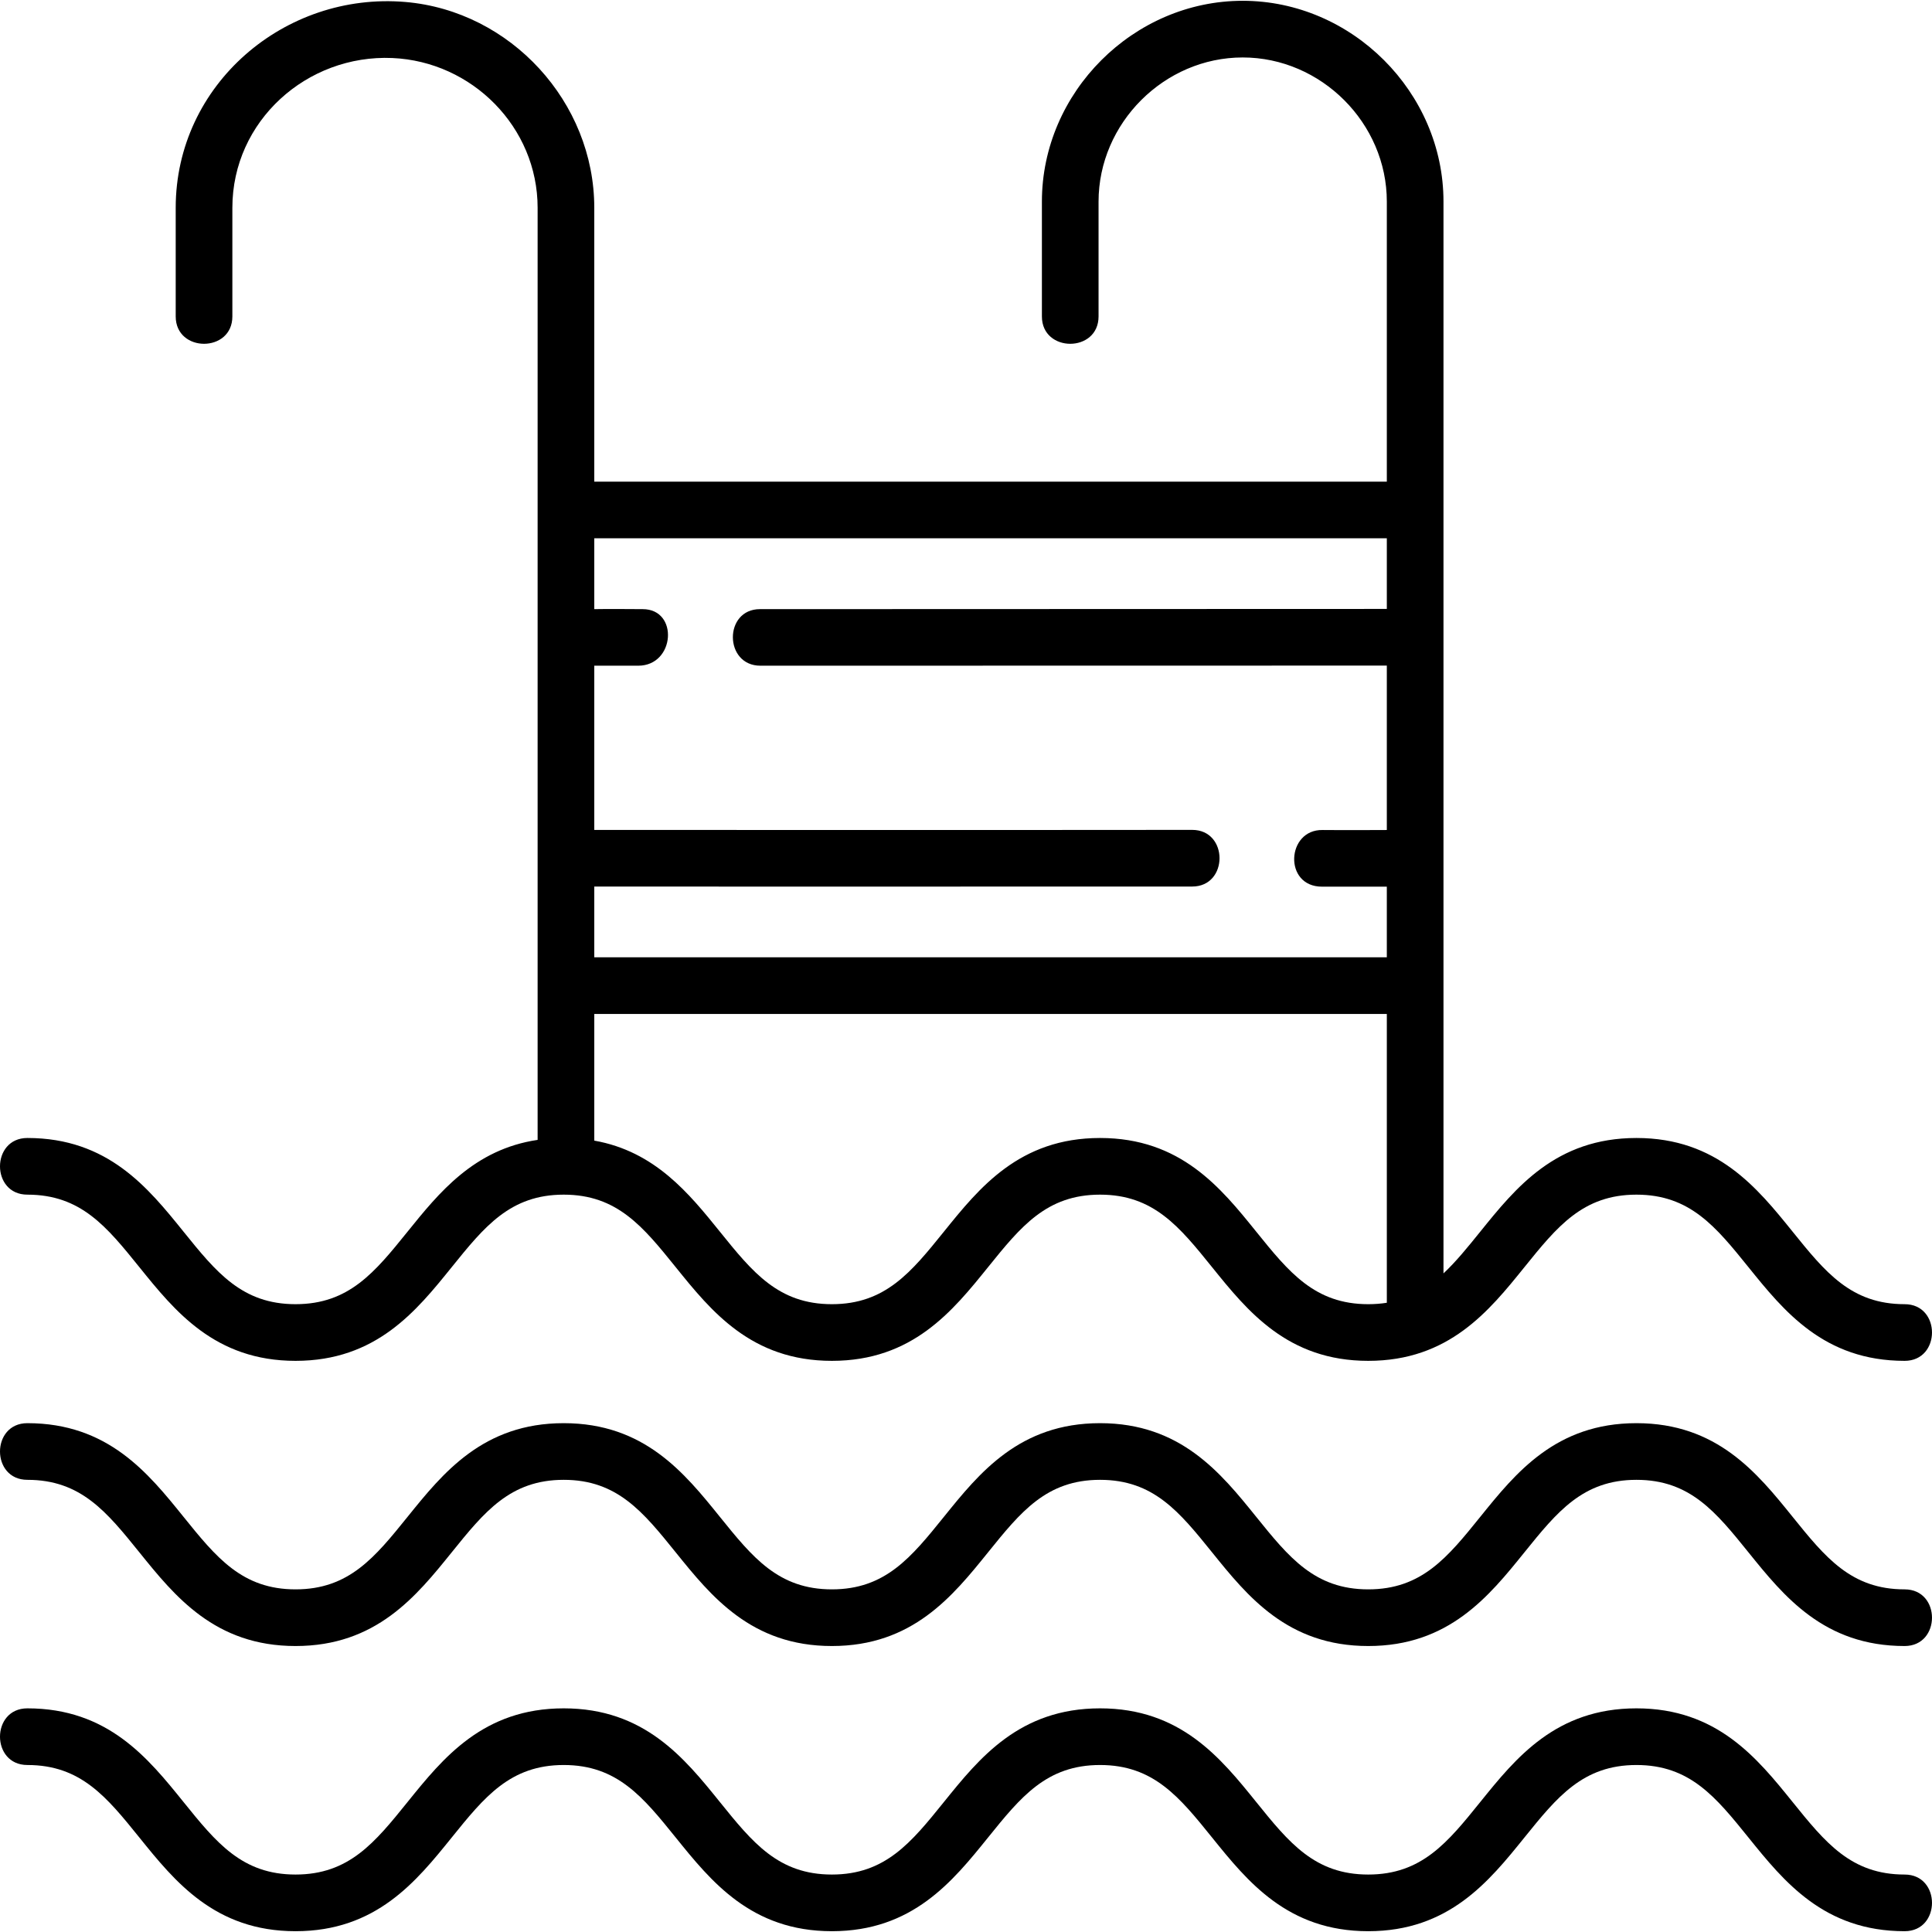
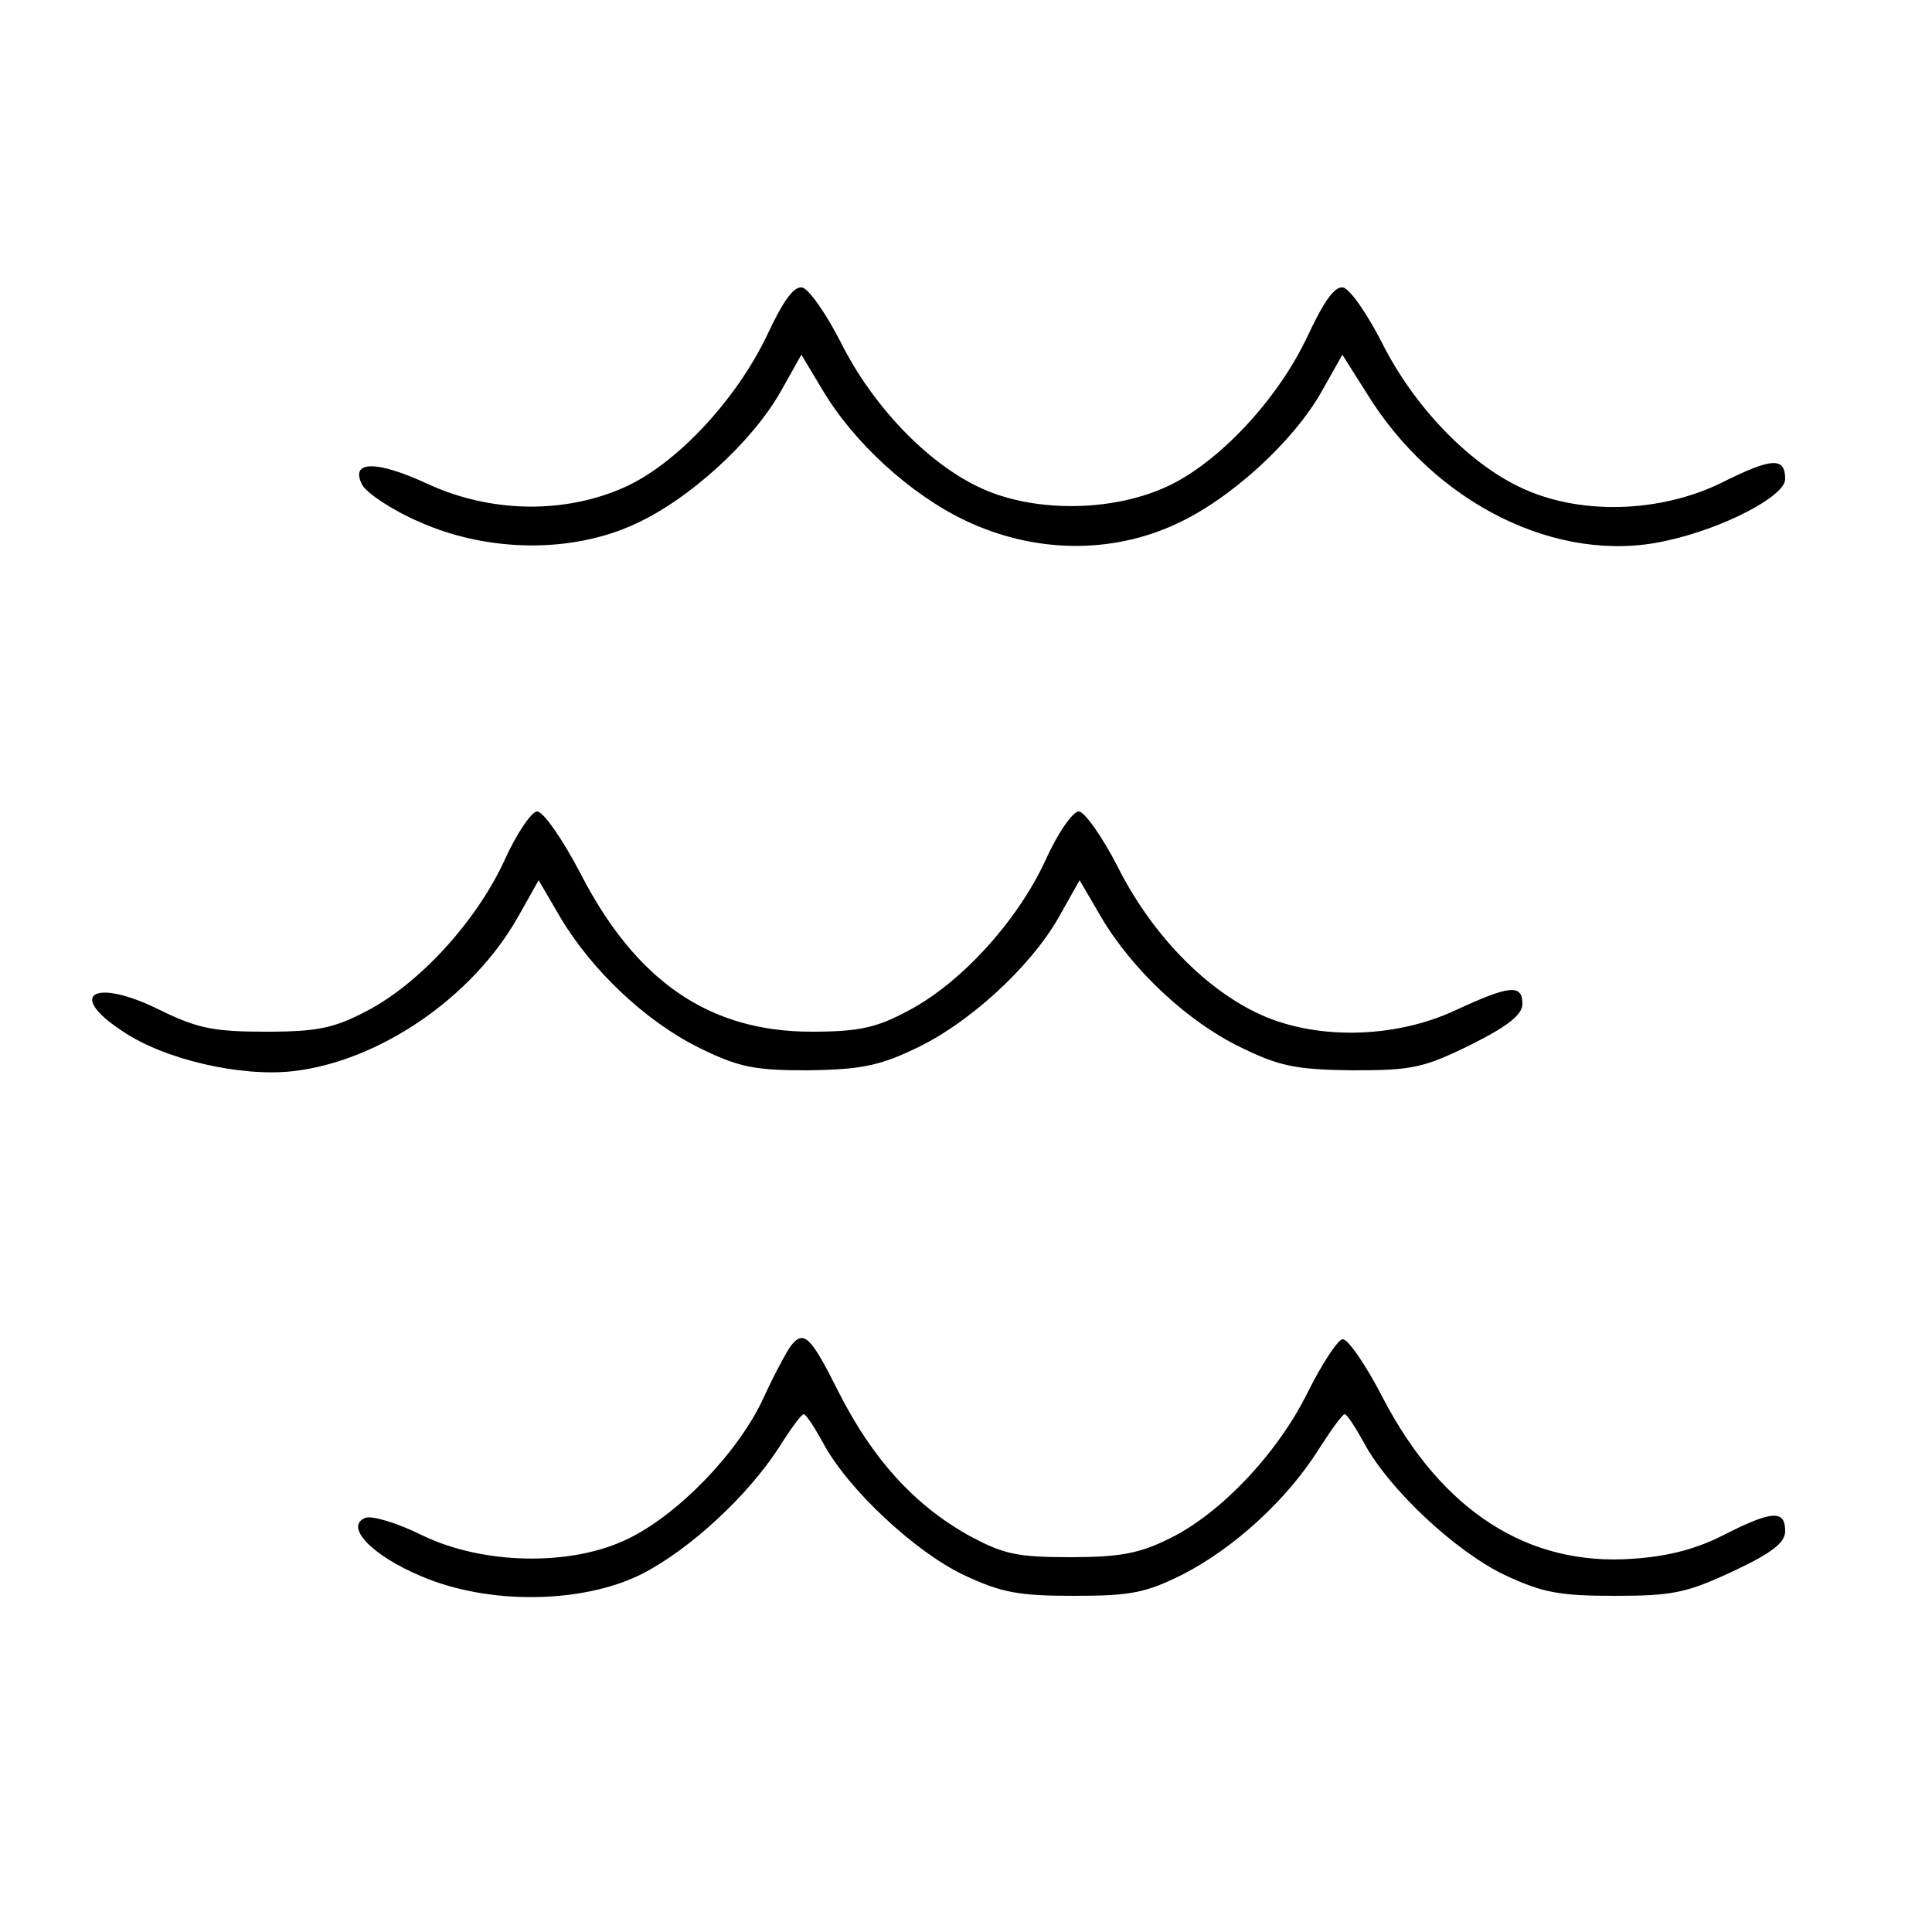
- <svg xmlns="http://www.w3.org/2000/svg" version="1.1" id="Capa_1" x="0px" y="0px" viewBox="0 0 511.49 511.49" style="enable-background:new 0 0 511.49 511.49;" xml:space="preserve" width="512" height="512">
-   <g>
-     <path d="M7.245,316.279c14.164,0,21.003,8.477,29.663,19.209c9.375,11.62,20.001,24.791,41.336,24.791   c21.335,0,31.961-13.17,41.336-24.791c8.659-10.732,15.498-19.209,29.662-19.209c14.163,0,21.002,8.477,29.66,19.209   c9.375,11.62,20,24.791,41.335,24.791c21.335,0,31.961-13.17,41.336-24.791c8.659-10.732,15.499-19.209,29.663-19.209   c14.165,0,21.004,8.477,29.664,19.209c9.375,11.62,20.001,24.791,41.337,24.791c21.337,0,31.963-13.17,41.339-24.791   c8.66-10.732,15.5-19.209,29.665-19.209s21.005,8.477,29.665,19.209c9.375,11.62,20.002,24.791,41.339,24.791   c9.652,0,9.668-15,0-15c-14.166,0-21.005-8.477-29.665-19.209c-9.375-11.62-20.002-24.791-41.339-24.791   s-31.963,13.17-41.339,24.79c-3.343,4.144-6.418,7.943-9.745,11.056V53.37c0-28.929-24.232-53.159-53.159-53.159   c-28.927,0-53.159,24.229-53.159,53.159v30.404c0,9.652,15,9.668,15,0V53.37c0-20.767,17.393-38.159,38.159-38.159   c20.767,0,38.159,17.389,38.159,38.159v74.144H157.333V55.01c0-27.965-22.137-52.112-50.014-54.487   C75.367-2.199,46.518,22.359,46.518,55.008v28.766c0,9.652,15,9.668,15,0V55.008c0-23.003,19.76-40.623,42.352-39.647   c21.11,0.912,38.463,18.306,38.463,39.649v246.771c-16.834,2.498-26.125,13.997-34.427,24.288   c-8.659,10.732-15.498,19.209-29.662,19.209s-21.003-8.477-29.663-19.209c-9.375-11.62-20.001-24.791-41.336-24.791   C-2.407,301.279-2.423,316.279,7.245,316.279z M362.237,345.279c-14.165,0-21.004-8.477-29.663-19.209   c-9.375-11.62-20.001-24.791-41.337-24.791c-21.335,0-31.961,13.17-41.336,24.791c-8.659,10.732-15.499,19.209-29.663,19.209   c-14.163,0-21.002-8.477-29.66-19.209c-8.106-10.047-17.153-21.247-33.244-24.096v-33.536h209.824v76.464   C365.616,345.147,363.983,345.279,362.237,345.279z M367.157,142.514v18.699c-0.412,0-165.412,0.054-165.956,0.054   c-9.628,0-9.541,14.976,0.121,14.976c0.422,0,165.422-0.03,165.834-0.03v43.529c0,0-11.706,0.057-17.004,0   c-9.589-0.171-10.408,15-0.159,15c3.369,0,17.163,0,17.163,0v18.696H157.333v-18.723c0,0,131.012,0.029,158.31-0.007   c9.628-0.012,9.642-15-0.02-15c-52.292,0.067-158.291,0.008-158.291,0.008v-43.473c0,0,8.063,0,11.634,0   c9.778,0,10.778-14.976,1.194-14.976c-3.955,0-8.383-0.086-12.828,0v-18.753H367.157z" />
-     <path d="M504.245,420.779c-14.166,0-21.005-8.477-29.665-19.209c-9.375-11.62-20.002-24.791-41.339-24.791   s-31.963,13.17-41.339,24.79c-8.66,10.733-15.5,19.21-29.666,19.21c-14.165,0-21.004-8.477-29.663-19.209   c-9.375-11.62-20.001-24.791-41.337-24.791c-21.335,0-31.961,13.17-41.336,24.791c-8.659,10.732-15.499,19.209-29.663,19.209   c-14.163,0-21.002-8.477-29.66-19.209c-9.375-11.62-20-24.791-41.335-24.791c-21.335,0-31.961,13.17-41.336,24.791   c-8.659,10.732-15.498,19.209-29.662,19.209s-21.003-8.477-29.663-19.209c-9.375-11.62-20.001-24.791-41.336-24.791   c-9.652,0-9.668,15,0,15c14.164,0,21.003,8.477,29.663,19.209c9.375,11.62,20.001,24.791,41.336,24.791   c21.335,0,31.961-13.17,41.336-24.791c8.659-10.732,15.498-19.209,29.662-19.209c14.163,0,21.002,8.477,29.66,19.209   c9.375,11.62,20,24.791,41.335,24.791c21.335,0,31.961-13.17,41.336-24.791c8.659-10.732,15.499-19.209,29.663-19.209   c14.165,0,21.004,8.477,29.664,19.209c9.375,11.62,20.001,24.791,41.337,24.791c21.337,0,31.963-13.17,41.339-24.791   c8.66-10.732,15.5-19.209,29.665-19.209s21.005,8.477,29.665,19.209c9.375,11.62,20.002,24.791,41.339,24.791   C513.897,435.779,513.913,420.779,504.245,420.779z" />
-     <path d="M504.245,496.279c-14.166,0-21.005-8.477-29.665-19.209c-9.375-11.62-20.002-24.791-41.339-24.791   s-31.963,13.17-41.339,24.79c-8.66,10.733-15.5,19.21-29.666,19.21c-14.165,0-21.004-8.477-29.663-19.209   c-9.375-11.62-20.001-24.791-41.337-24.791c-21.335,0-31.961,13.17-41.336,24.791c-8.659,10.732-15.499,19.209-29.663,19.209   c-14.163,0-21.002-8.477-29.66-19.209c-9.375-11.62-20-24.791-41.335-24.791c-21.335,0-31.961,13.17-41.336,24.791   c-8.659,10.732-15.498,19.209-29.662,19.209s-21.003-8.477-29.663-19.209c-9.375-11.62-20.001-24.791-41.336-24.791   c-9.652,0-9.668,15,0,15c14.164,0,21.003,8.477,29.663,19.209c9.375,11.62,20.001,24.791,41.336,24.791   c21.335,0,31.961-13.17,41.336-24.791c8.659-10.732,15.498-19.209,29.662-19.209c14.163,0,21.002,8.477,29.66,19.209   c9.375,11.62,20,24.791,41.335,24.791c21.335,0,31.961-13.17,41.336-24.791c8.659-10.732,15.499-19.209,29.663-19.209   c14.165,0,21.004,8.477,29.664,19.209c9.375,11.62,20.001,24.791,41.337,24.791c21.337,0,31.963-13.17,41.339-24.791   c8.66-10.732,15.5-19.209,29.665-19.209s21.005,8.477,29.665,19.209c9.375,11.62,20.002,24.791,41.339,24.791   C513.897,511.279,513.913,496.279,504.245,496.279z" />
+ <svg xmlns="http://www.w3.org/2000/svg" version="1.0" width="250pt" height="250pt" viewBox="0 0 250 250" preserveAspectRatio="xMidYMid meet">
+   <g transform="translate(0,250) scale(0.1,-0.1)" fill="#000000" stroke="none">
+     <path d="M992 2065 c-40 -83 -117 -166 -185 -196 -77 -34 -172 -33 -254 5 -67 31 -101 30 -84 -2 6 -10 38 -32 73 -47 89 -40 198 -41 280 -3 70 32 151 106 188 171 l27 48 27 -45 c40 -68 114 -136 186 -170 89 -42 188 -43 272 -4 70 32 151 106 188 171 l27 48 31 -49 c88 -144 248 -223 387 -192 75 16 155 58 155 80 0 29 -17 28 -83 -5 -80 -39 -185 -42 -261 -5 -67 32 -137 105 -178 187 -19 37 -41 69 -50 71 -11 2 -25 -18 -46 -63 -39 -83 -117 -166 -185 -196 -72 -32 -173 -32 -241 1 -67 32 -137 105 -178 187 -19 37 -41 69 -50 71 -11 2 -25 -18 -46 -63z" />
+     <path d="M652 1385 c-37 -79 -110 -158 -177 -193 -42 -22 -63 -27 -130 -27 -68 0 -89 4 -138 28 -84 42 -122 21 -49 -27 54 -37 154 -60 222 -52 111 13 231 95 290 199 l27 48 28 -48 c41 -69 111 -135 180 -169 51 -25 71 -29 140 -29 65 1 91 5 137 27 70 32 151 106 188 171 l27 48 28 -48 c41 -69 112 -135 180 -168 51 -25 72 -29 145 -30 77 0 92 3 153 33 48 24 67 39 67 53 0 26 -17 24 -86 -8 -81 -38 -186 -39 -259 -3 -70 34 -137 105 -179 189 -20 39 -43 71 -50 71 -8 0 -28 -29 -44 -65 -37 -79 -110 -158 -177 -193 -41 -22 -64 -27 -125 -27 -132 0 -227 65 -299 205 -23 44 -48 80 -56 80 -7 0 -27 -29 -43 -65z" />
+     <path d="M1023 758 c-5 -7 -22 -38 -36 -69 -33 -70 -110 -149 -174 -180 -73 -36 -187 -34 -266 4 -32 16 -65 26 -74 23 -28 -11 8 -49 73 -76 87 -37 208 -35 284 3 63 32 138 102 178 164 15 24 29 43 32 43 3 0 14 -17 25 -37 32 -60 119 -141 182 -171 49 -23 71 -27 143 -27 74 0 93 4 141 28 66 34 134 96 175 161 16 25 31 46 34 46 3 0 14 -17 25 -37 32 -60 119 -141 182 -171 49 -23 71 -27 143 -27 75 0 93 4 153 32 51 24 67 37 67 52 0 28 -18 26 -79 -5 -35 -18 -72 -28 -118 -31 -136 -10 -247 62 -323 207 -23 45 -47 79 -53 77 -7 -2 -27 -33 -45 -69 -39 -79 -113 -157 -179 -189 -38 -19 -64 -24 -128 -24 -70 0 -87 4 -133 29 -69 39 -123 98 -167 185 -36 72 -45 81 -62 59z" />
  </g>
</svg>
